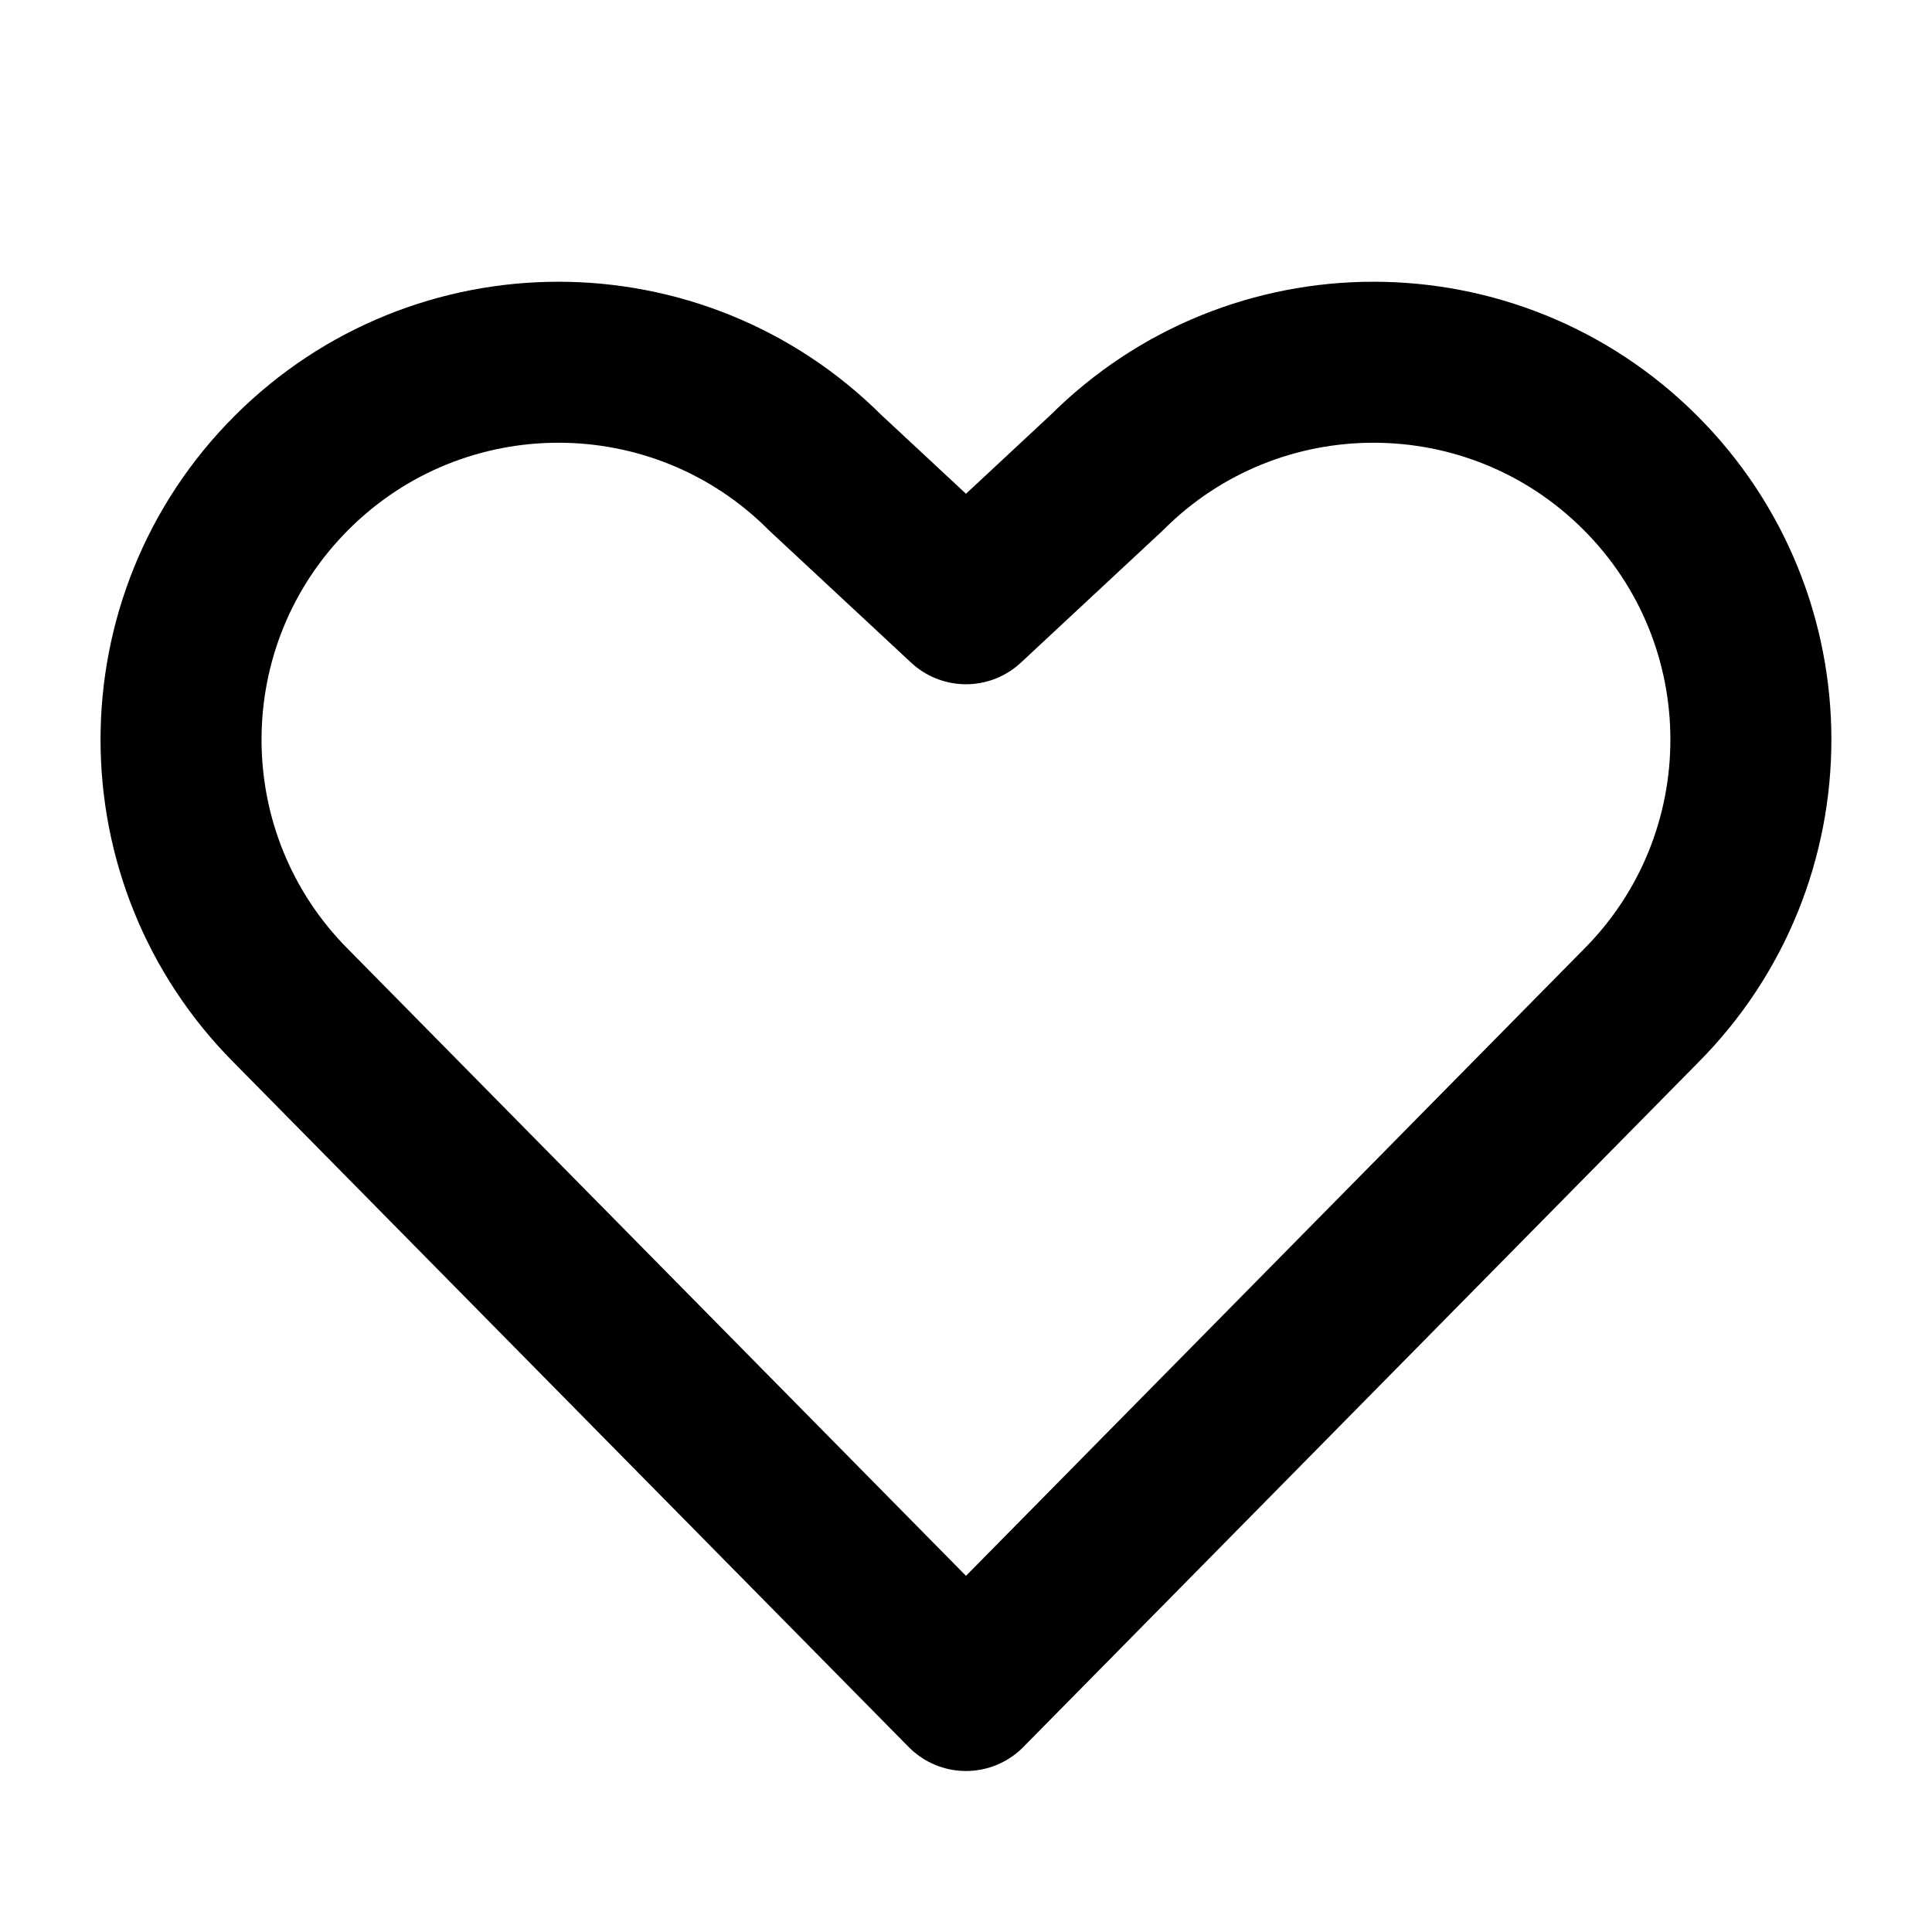
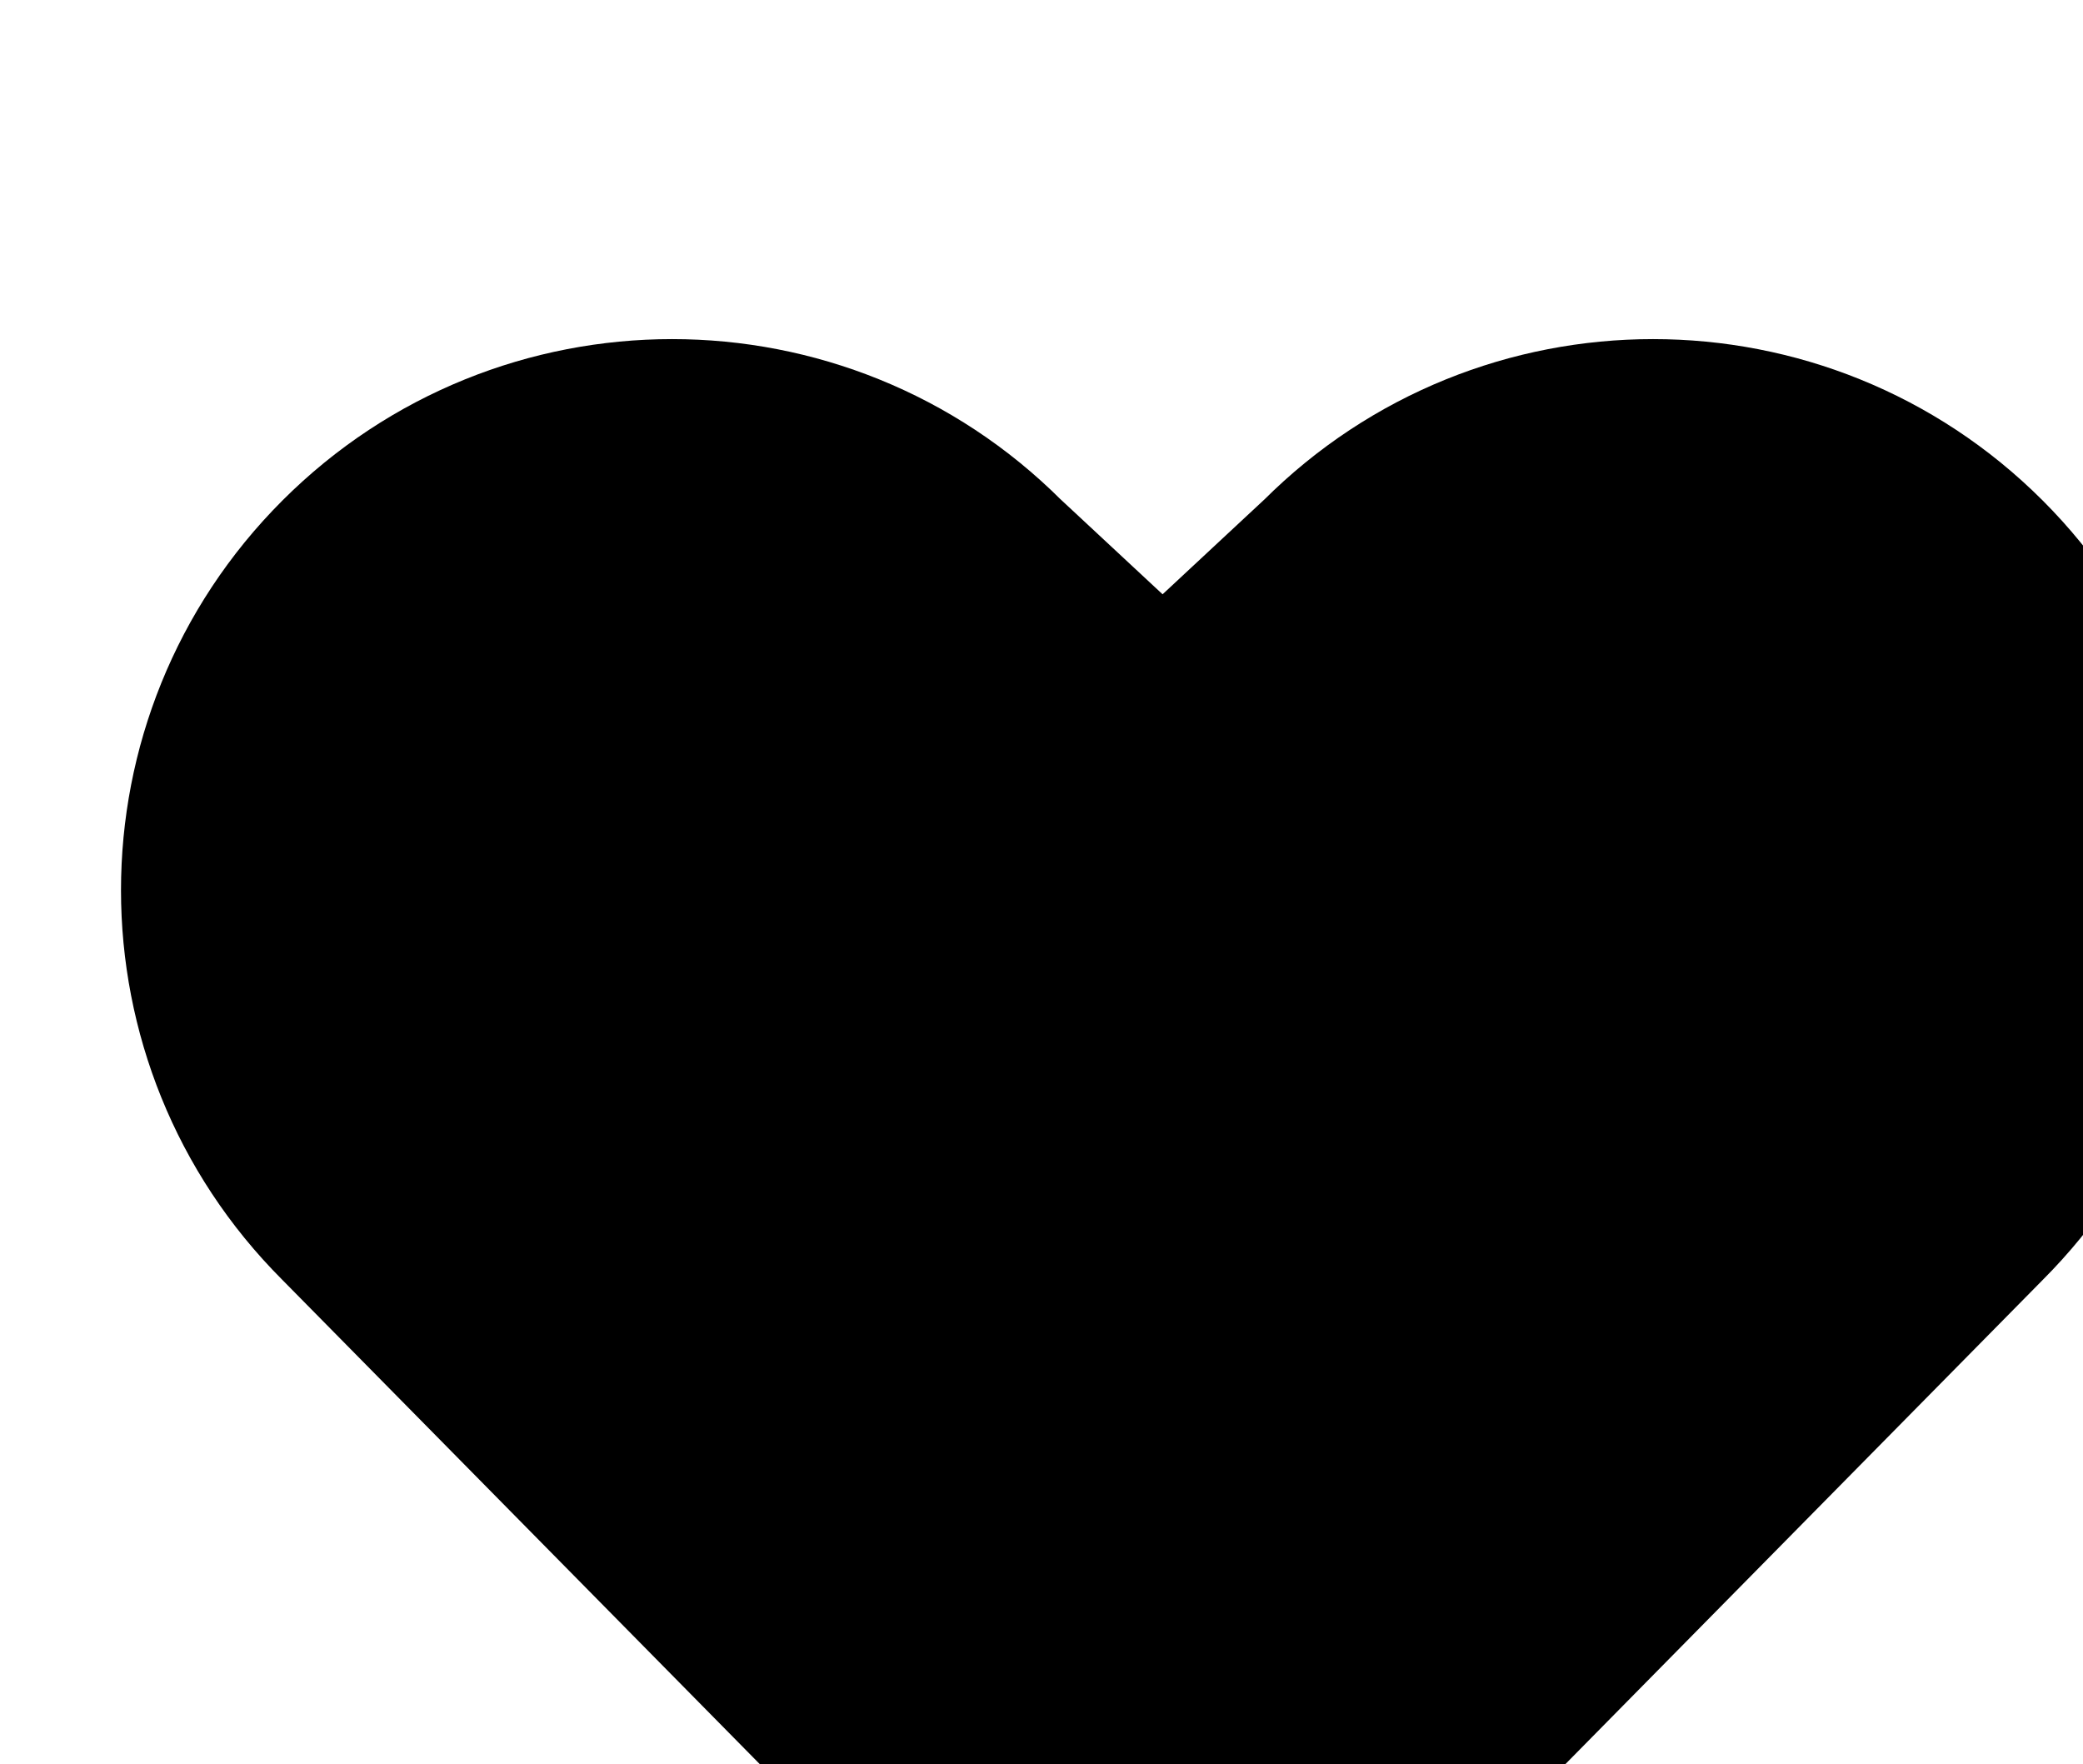
- <svg xmlns="http://www.w3.org/2000/svg" viewBox="0 0 24 24" fill="none" stroke="currentColor">
+ <svg xmlns="http://www.w3.org/2000/svg">
  <g clip-path="url(#a)">
-     <path stroke-linecap="round" stroke-linejoin="round" stroke-width="2" d="m12 21 8.377-8.497a4.688 4.688 0 1 0-6.63-6.63L12 7.5l-1.748-1.627a4.688 4.688 0 0 0-6.63 6.63z" />
+     <path stroke="currentColor" stroke-linecap="round" stroke-linejoin="round" stroke-width="2" d="m12 21 8.377-8.497a4.688 4.688 0 1 0-6.63-6.63L12 7.5l-1.748-1.627a4.688 4.688 0 0 0-6.63 6.63z" />
  </g>
  <defs>
    <clipPath id="a">
-       <path d="M0 0h24v24H0z" />
+       <path stroke="currentColor" d="M0 0h24v24H0z" />
    </clipPath>
  </defs>
</svg>
